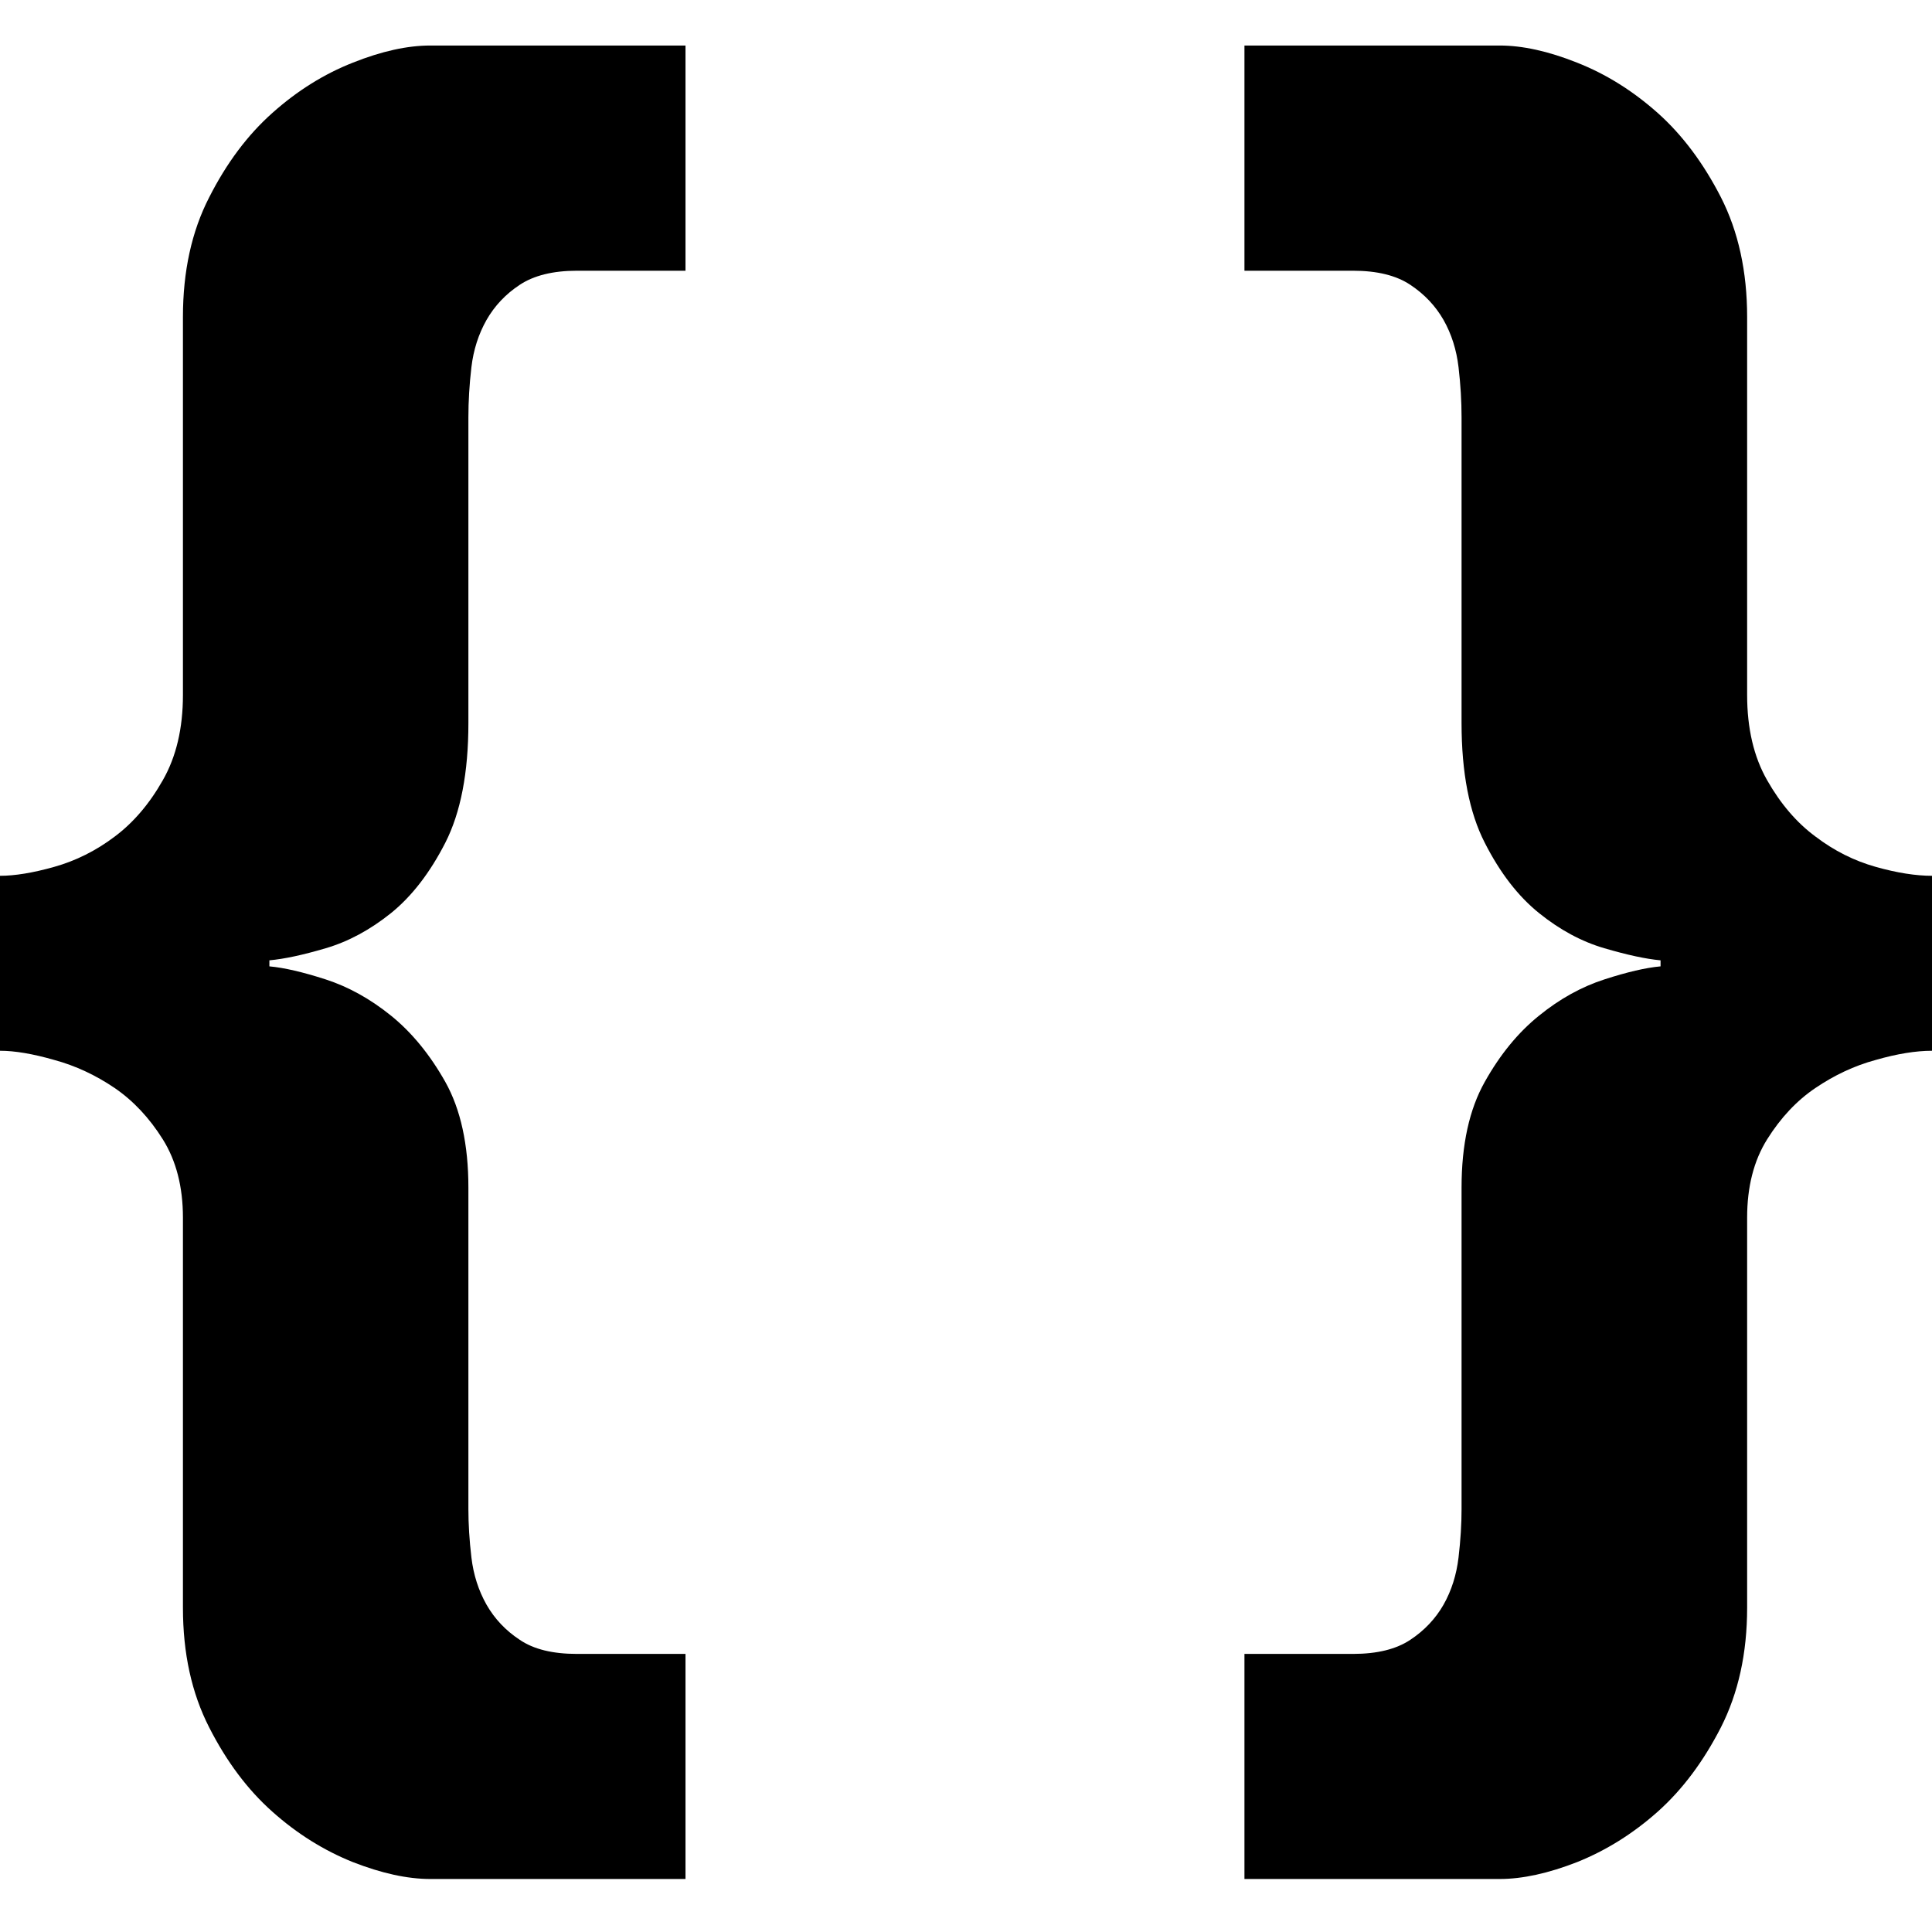
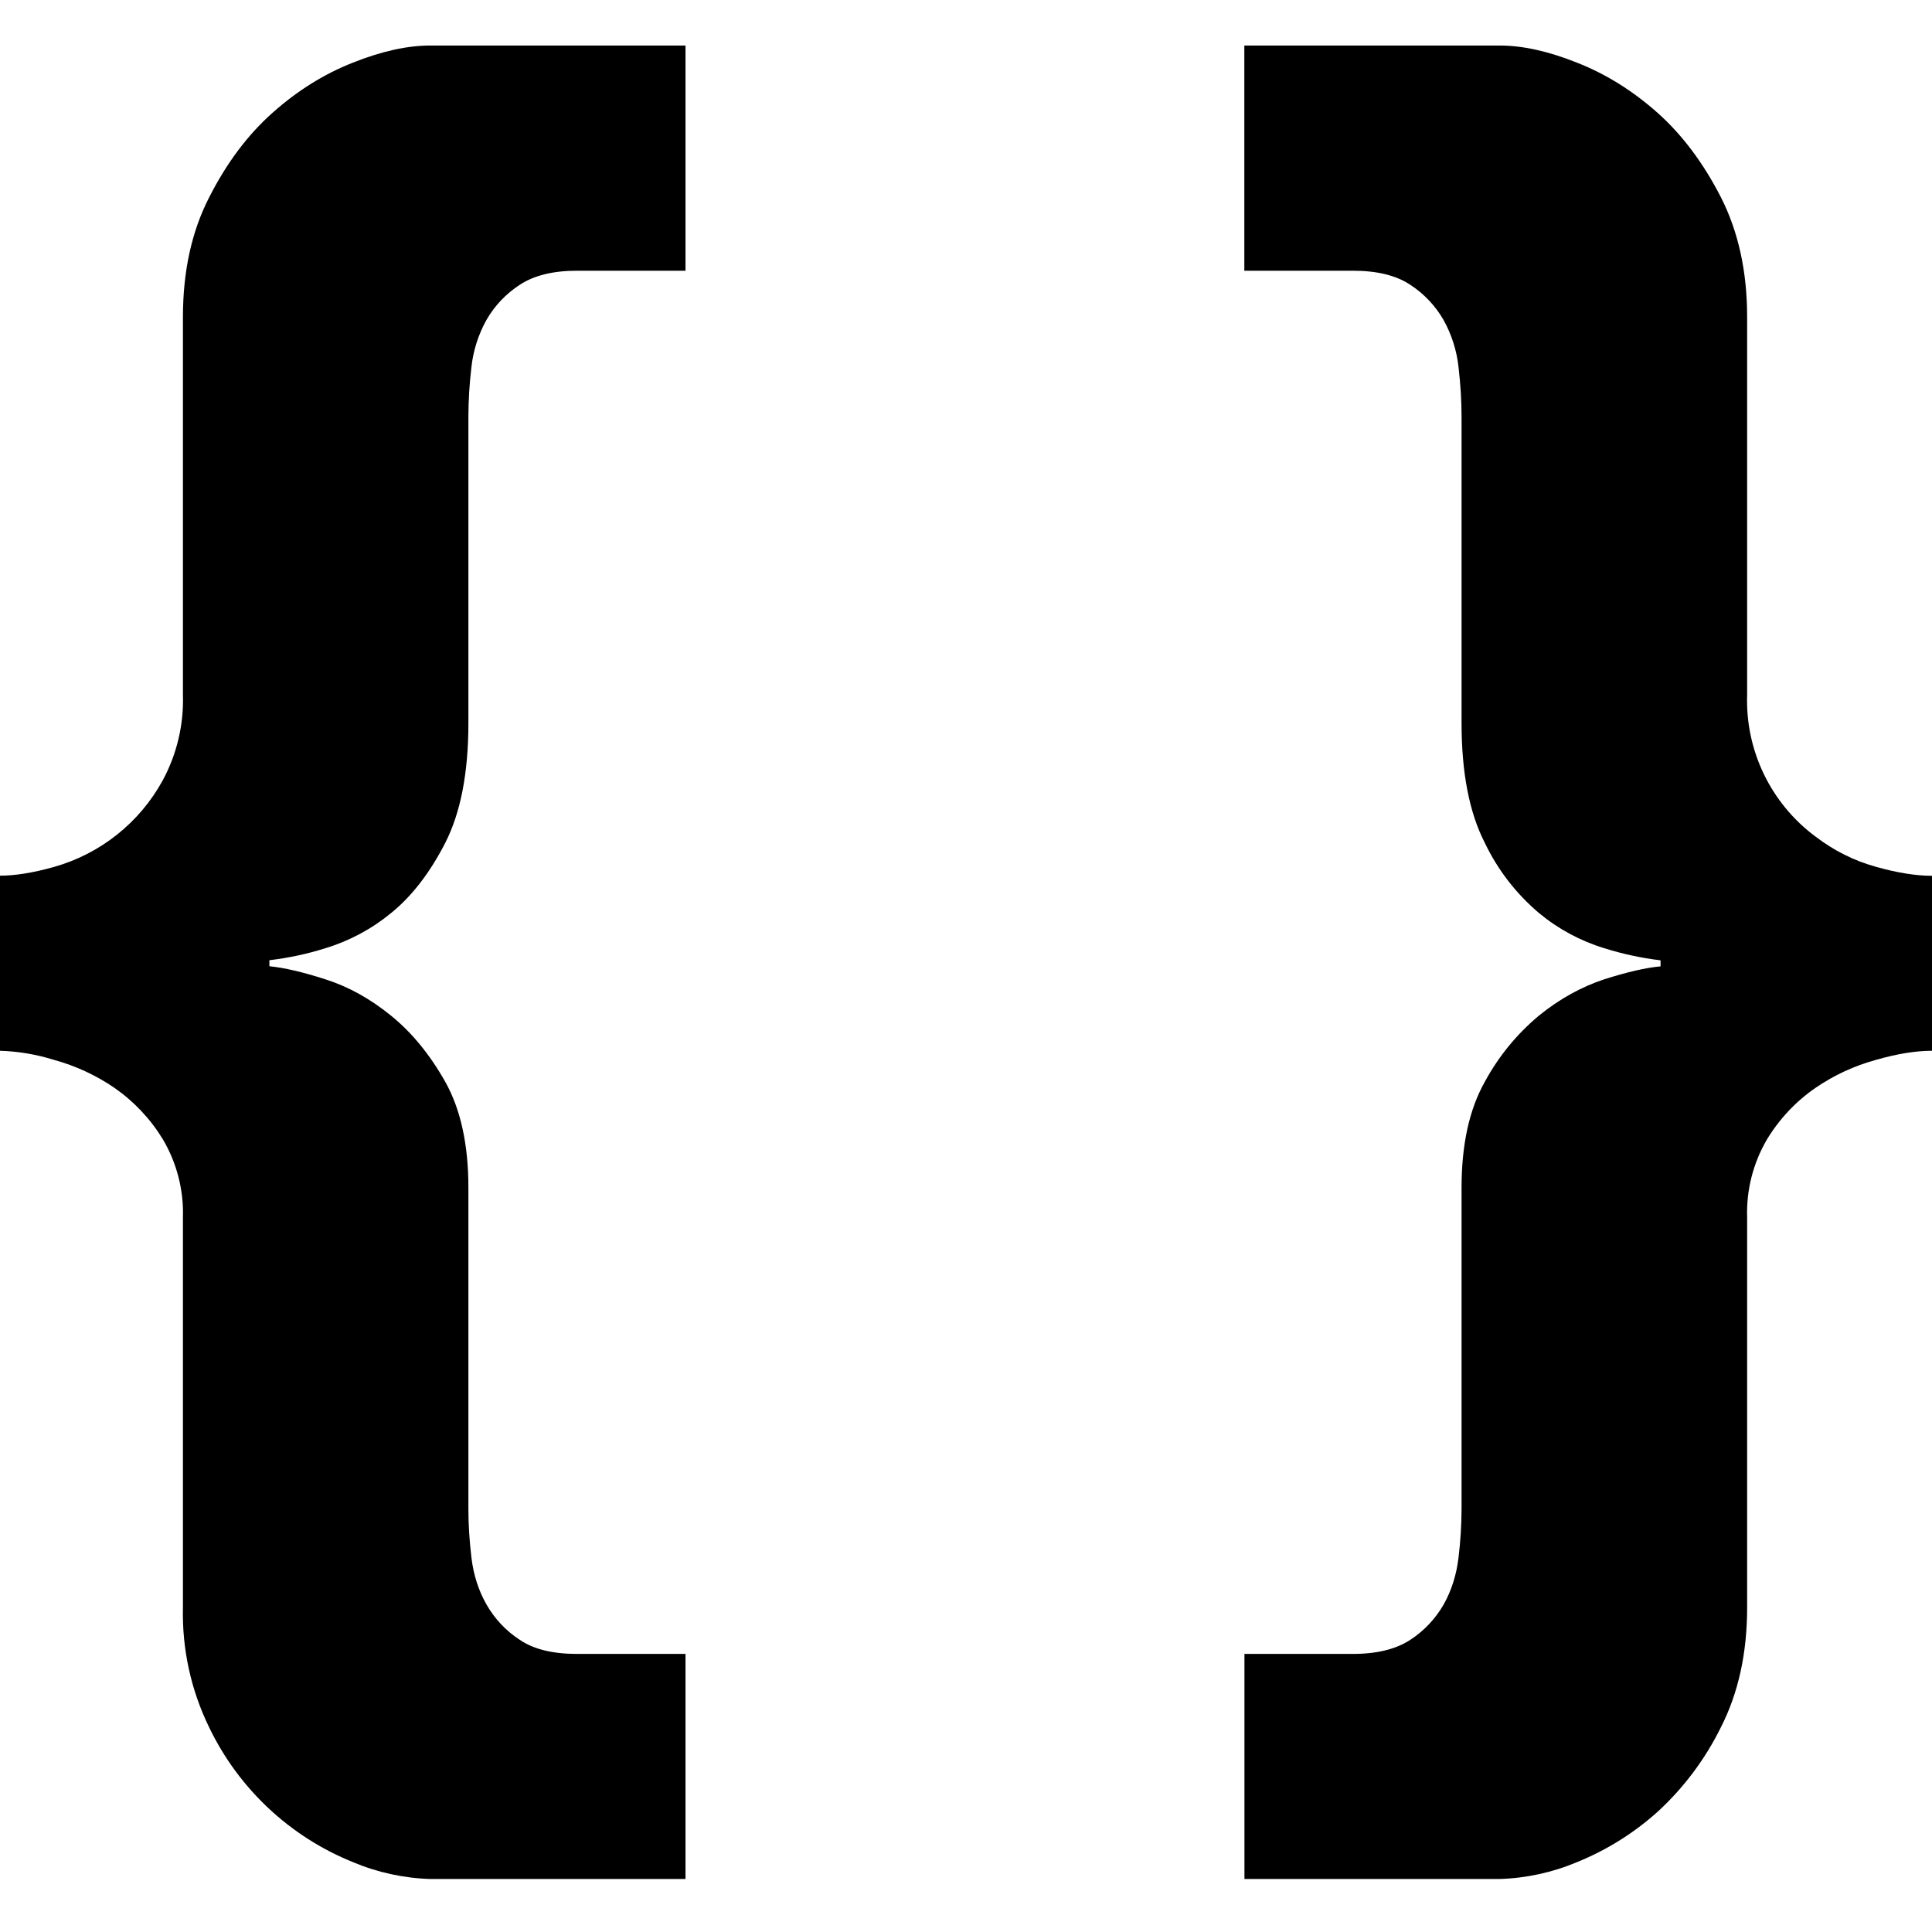
<svg xmlns="http://www.w3.org/2000/svg" viewBox="0 0 16 16">
-   <path d="M4.778 2.242C4.578 2.242 4.42 2.282 4.304 2.359 4.187 2.436 4.096 2.533 4.029 2.65 3.963 2.767 3.921 2.897 3.904 3.041 3.887 3.186 3.879 3.324 3.879 3.457L3.879 5.989C3.879 6.399 3.815 6.729 3.688 6.979 3.56 7.229 3.41 7.423 3.238 7.562 3.066 7.7 2.885 7.798 2.697 7.853 2.508 7.909 2.353 7.942 2.231 7.953L2.231 8.003C2.353 8.014 2.508 8.05 2.697 8.111 2.885 8.172 3.066 8.272 3.238 8.411 3.41 8.55 3.56 8.733 3.688 8.96 3.815 9.187 3.879 9.48 3.879 9.834L3.879 12.498C3.879 12.62 3.887 12.754 3.904 12.898 3.921 13.042 3.963 13.172 4.029 13.289 4.096 13.406 4.187 13.503 4.304 13.58 4.42 13.659 4.578 13.697 4.778 13.697L5.677 13.697 5.677 15.561 3.563 15.561C3.374 15.561 3.16 15.514 2.922 15.421 2.683 15.325 2.461 15.187 2.256 15.004 2.05 14.821 1.876 14.588 1.732 14.305 1.587 14.021 1.515 13.692 1.515 13.314L1.515 10.084C1.515 9.829 1.459 9.612 1.348 9.435 1.237 9.258 1.104 9.116.949 9.01.794 8.905.627 8.826.449 8.778.272 8.727.122 8.702 0 8.702L0 7.253C.122 7.253.272 7.229.449 7.179.627 7.129.794 7.046.949 6.929 1.104 6.813 1.237 6.658 1.348 6.462 1.459 6.268 1.515 6.033 1.515 5.755L1.515 2.625C1.515 2.248 1.587 1.917 1.732 1.635 1.876 1.351 2.05 1.118 2.256.935 2.461.752 2.683.613 2.922.519 3.16.424 3.374.377 3.563.377L5.677.377 5.677 2.242 4.778 2.242zM11.205 13.697C11.405 13.697 11.563 13.658 11.68 13.58 11.796 13.503 11.888 13.406 11.955 13.289 12.021 13.172 12.062 13.042 12.079 12.898 12.096 12.754 12.104 12.62 12.104 12.498L12.104 9.834C12.104 9.48 12.168 9.187 12.296 8.96 12.423 8.733 12.573 8.55 12.746 8.411 12.917 8.272 13.098 8.172 13.287 8.111 13.475 8.05 13.63 8.014 13.752 8.003L13.752 7.953C13.63 7.942 13.475 7.908 13.287 7.853 13.098 7.798 12.917 7.7 12.746 7.562 12.573 7.423 12.423 7.229 12.296 6.979 12.168 6.729 12.104 6.399 12.104 5.989L12.104 3.457C12.104 3.324 12.096 3.186 12.079 3.041 12.062 2.897 12.021 2.767 11.955 2.65 11.888 2.533 11.796 2.436 11.68 2.359 11.563 2.281 11.405 2.242 11.205 2.242L10.306 2.242 10.306.377 12.42.377C12.609.377 12.823.424 13.061.519 13.3.613 13.522.752 13.728.935 13.933 1.118 14.107 1.351 14.252 1.634 14.396 1.917 14.469 2.248 14.469 2.625L14.469 5.755C14.469 6.032 14.524 6.268 14.635 6.462 14.746 6.657 14.879 6.813 15.035 6.928 15.19 7.046 15.356 7.129 15.534 7.179 15.711 7.229 15.867 7.253 16 7.253L16 8.702C15.867 8.702 15.711 8.727 15.534 8.778 15.356 8.826 15.19 8.905 15.035 9.01 14.879 9.115 14.746 9.258 14.635 9.435 14.524 9.612 14.469 9.829 14.469 10.084L14.469 13.314C14.469 13.692 14.396 14.021 14.252 14.305 14.107 14.588 13.933 14.821 13.728 15.004 13.522 15.187 13.3 15.325 13.061 15.421 12.823 15.514 12.609 15.561 12.42 15.561L10.306 15.561 10.306 13.697 11.205 13.697z" />
+   <path d="M4.778 2.242c-.2 0-.358.04-.474.117a.85.85 0 0 0-.275.29 1.033 1.033 0 0 0-.125.392 3.564 3.564 0 0 0-.025.416v2.532c0 .41-.064.74-.191.99-.128.25-.278.444-.45.583a1.573 1.573 0 0 1-.541.29 2.5 2.5 0 0 1-.466.1v.05c.122.012.277.048.466.109.188.06.369.16.541.3.172.139.322.322.45.549.127.227.191.52.191.874v2.664c0 .122.008.256.025.4.017.144.059.274.125.39a.85.85 0 0 0 .275.292c.116.079.274.117.474.117h.899v1.864H3.563a1.79 1.79 0 0 1-.641-.14 2.259 2.259 0 0 1-1.19-1.116 2.147 2.147 0 0 1-.217-.991v-3.23a1.2 1.2 0 0 0-.167-.65 1.418 1.418 0 0 0-.399-.424 1.661 1.661 0 0 0-.5-.232A1.672 1.672 0 0 0 0 8.702v-1.45c.122 0 .272-.023.449-.073a1.486 1.486 0 0 0 .899-.717 1.4 1.4 0 0 0 .167-.707v-3.13c0-.377.072-.708.217-.99.144-.284.318-.517.524-.7.205-.183.427-.322.666-.416.238-.095.452-.142.641-.142h2.114v1.865h-.899zm6.427 11.455c.2 0 .358-.04.475-.117a.859.859 0 0 0 .275-.291c.066-.117.107-.247.124-.391a3.43 3.43 0 0 0 .025-.4V9.834c0-.354.064-.647.192-.874a1.87 1.87 0 0 1 .45-.55c.17-.138.352-.238.54-.3.189-.06.344-.096.466-.107v-.05a2.558 2.558 0 0 1-.465-.1 1.555 1.555 0 0 1-.541-.291 1.748 1.748 0 0 1-.45-.583c-.128-.25-.192-.58-.192-.99V3.457c0-.133-.008-.271-.025-.416a1.032 1.032 0 0 0-.124-.391.859.859 0 0 0-.275-.291c-.117-.078-.275-.117-.475-.117h-.9V.377h2.115c.189 0 .403.047.64.142.24.094.462.233.668.416.205.183.379.416.524.699.144.283.217.614.217.99v3.13a1.403 1.403 0 0 0 .566 1.174c.155.118.32.2.499.25.177.05.333.075.466.075v1.449c-.133 0-.29.025-.466.076a1.656 1.656 0 0 0-.5.232 1.397 1.397 0 0 0-.4.425 1.2 1.2 0 0 0-.165.649v3.23c0 .378-.073.707-.217.99a2.373 2.373 0 0 1-.524.7 2.276 2.276 0 0 1-.667.417 1.79 1.79 0 0 1-.641.14h-2.114v-1.864h.899z" />
</svg>
